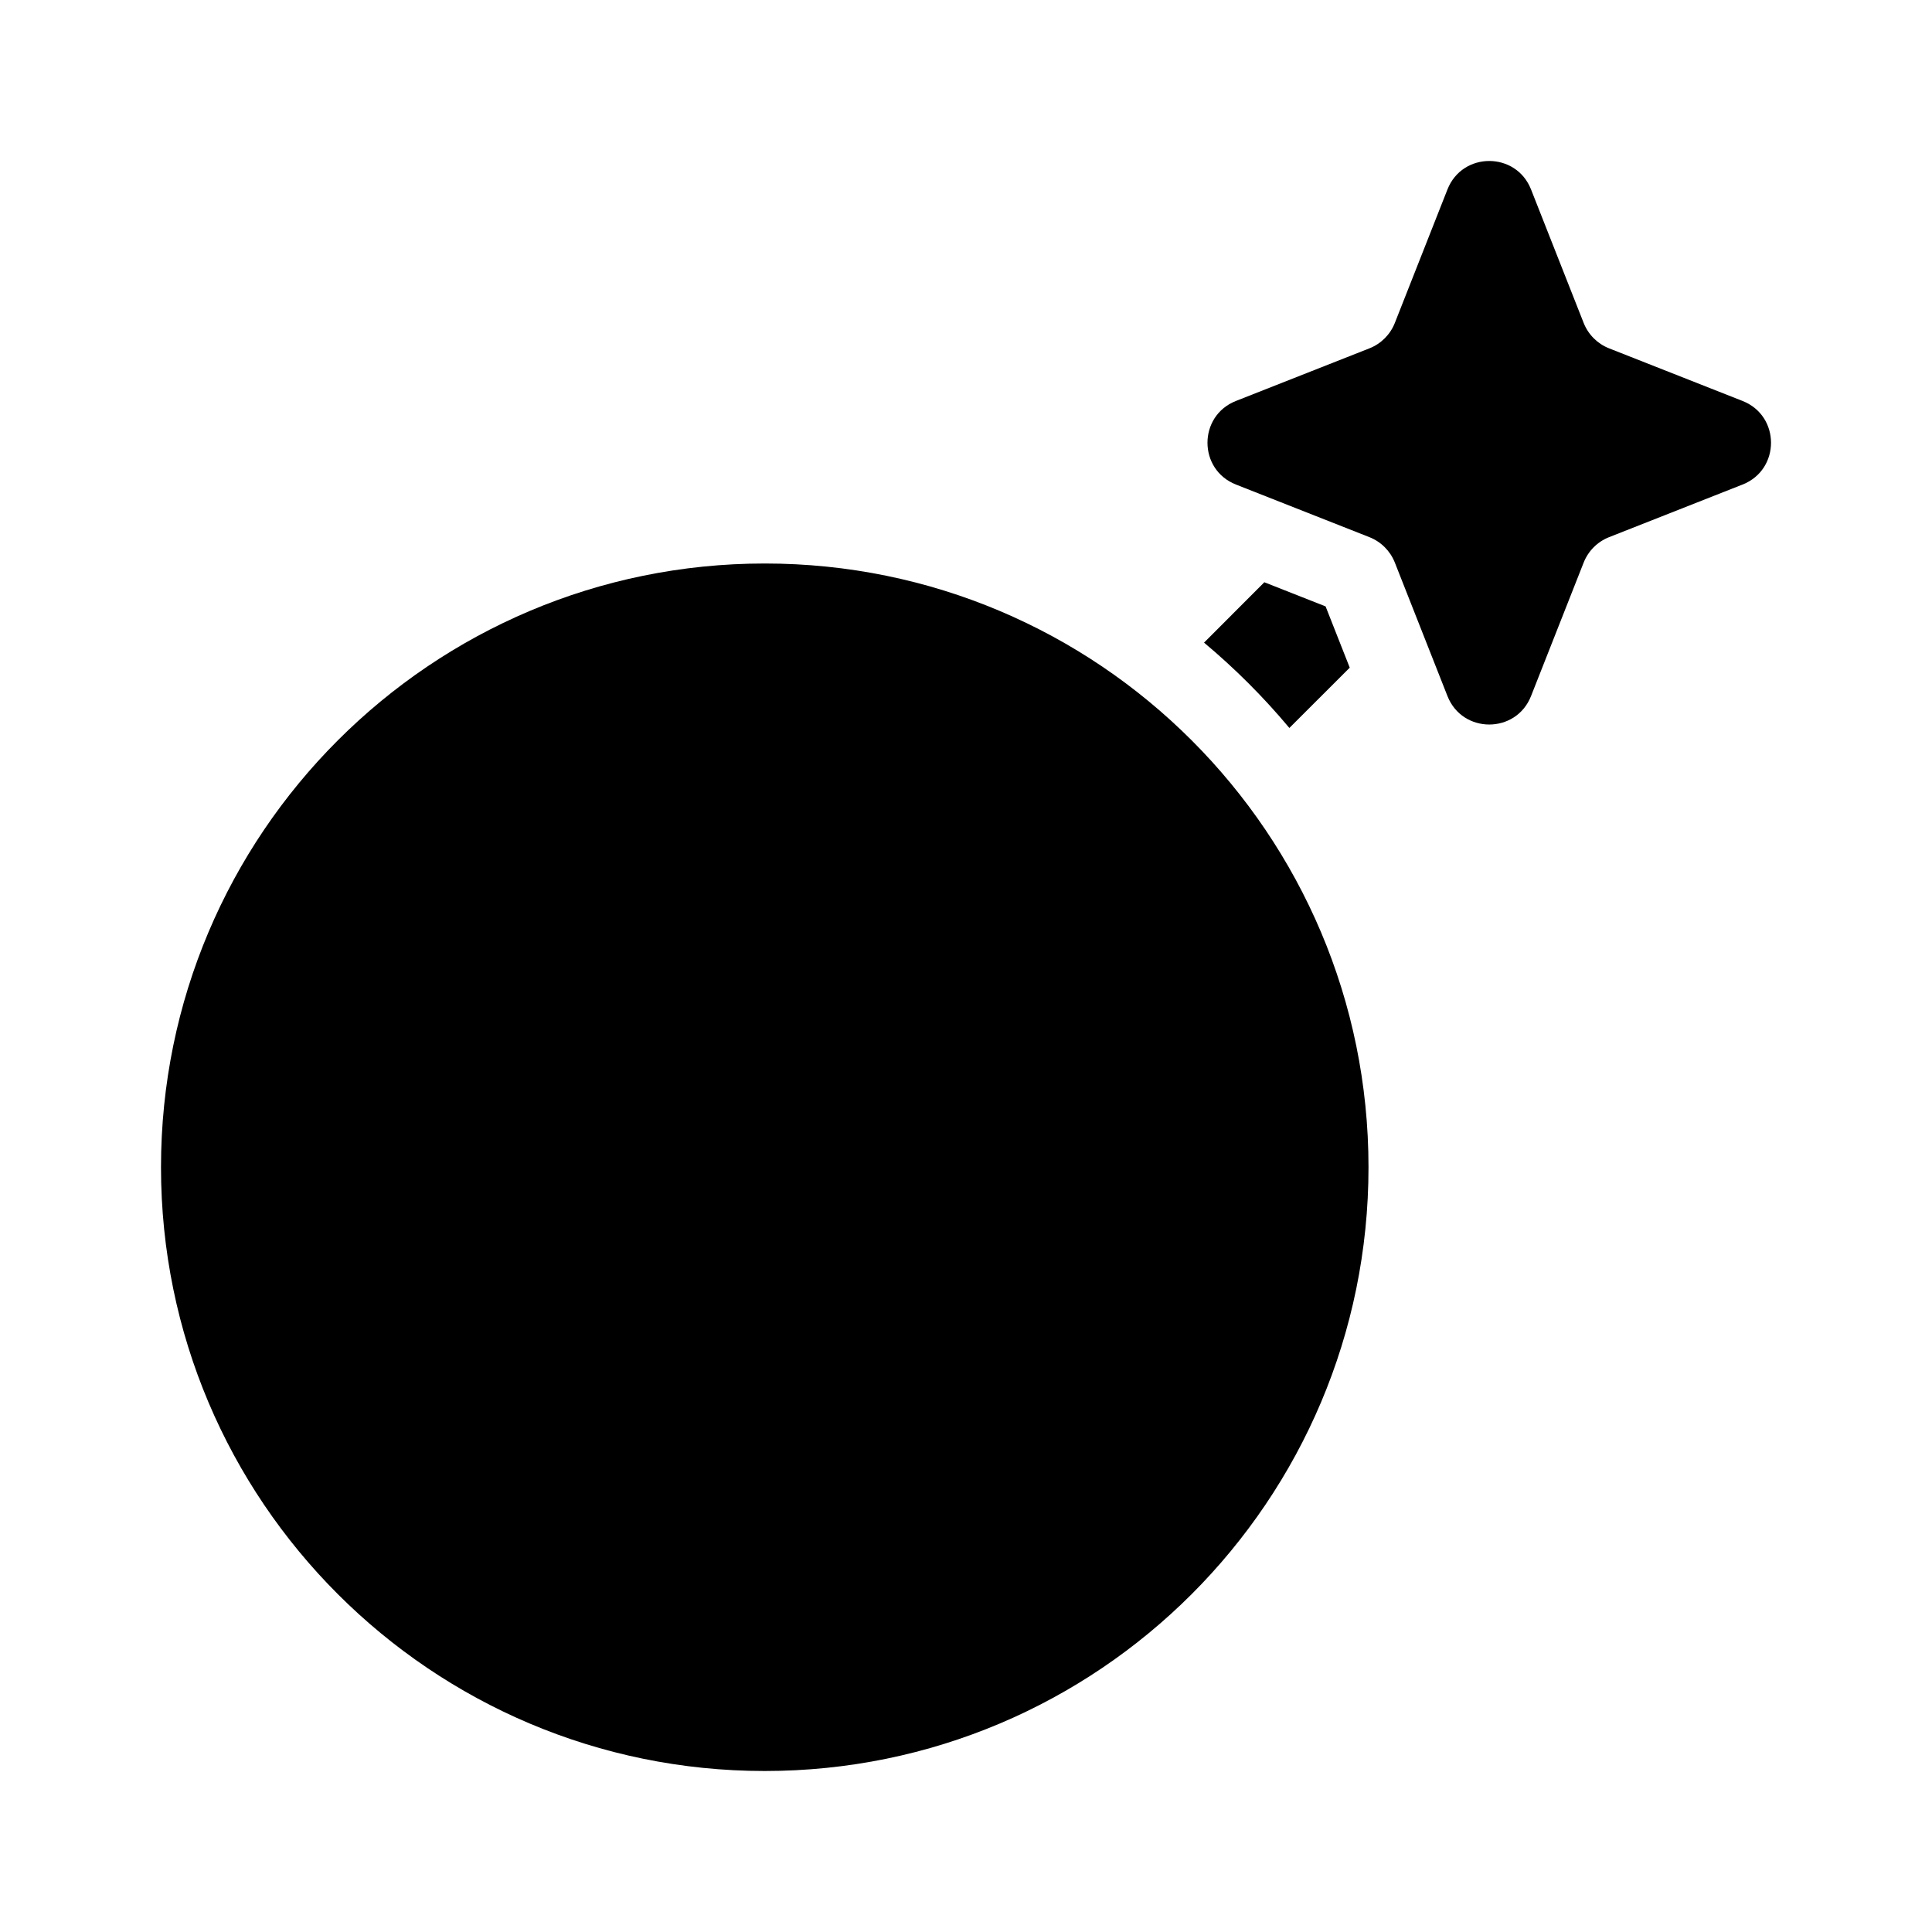
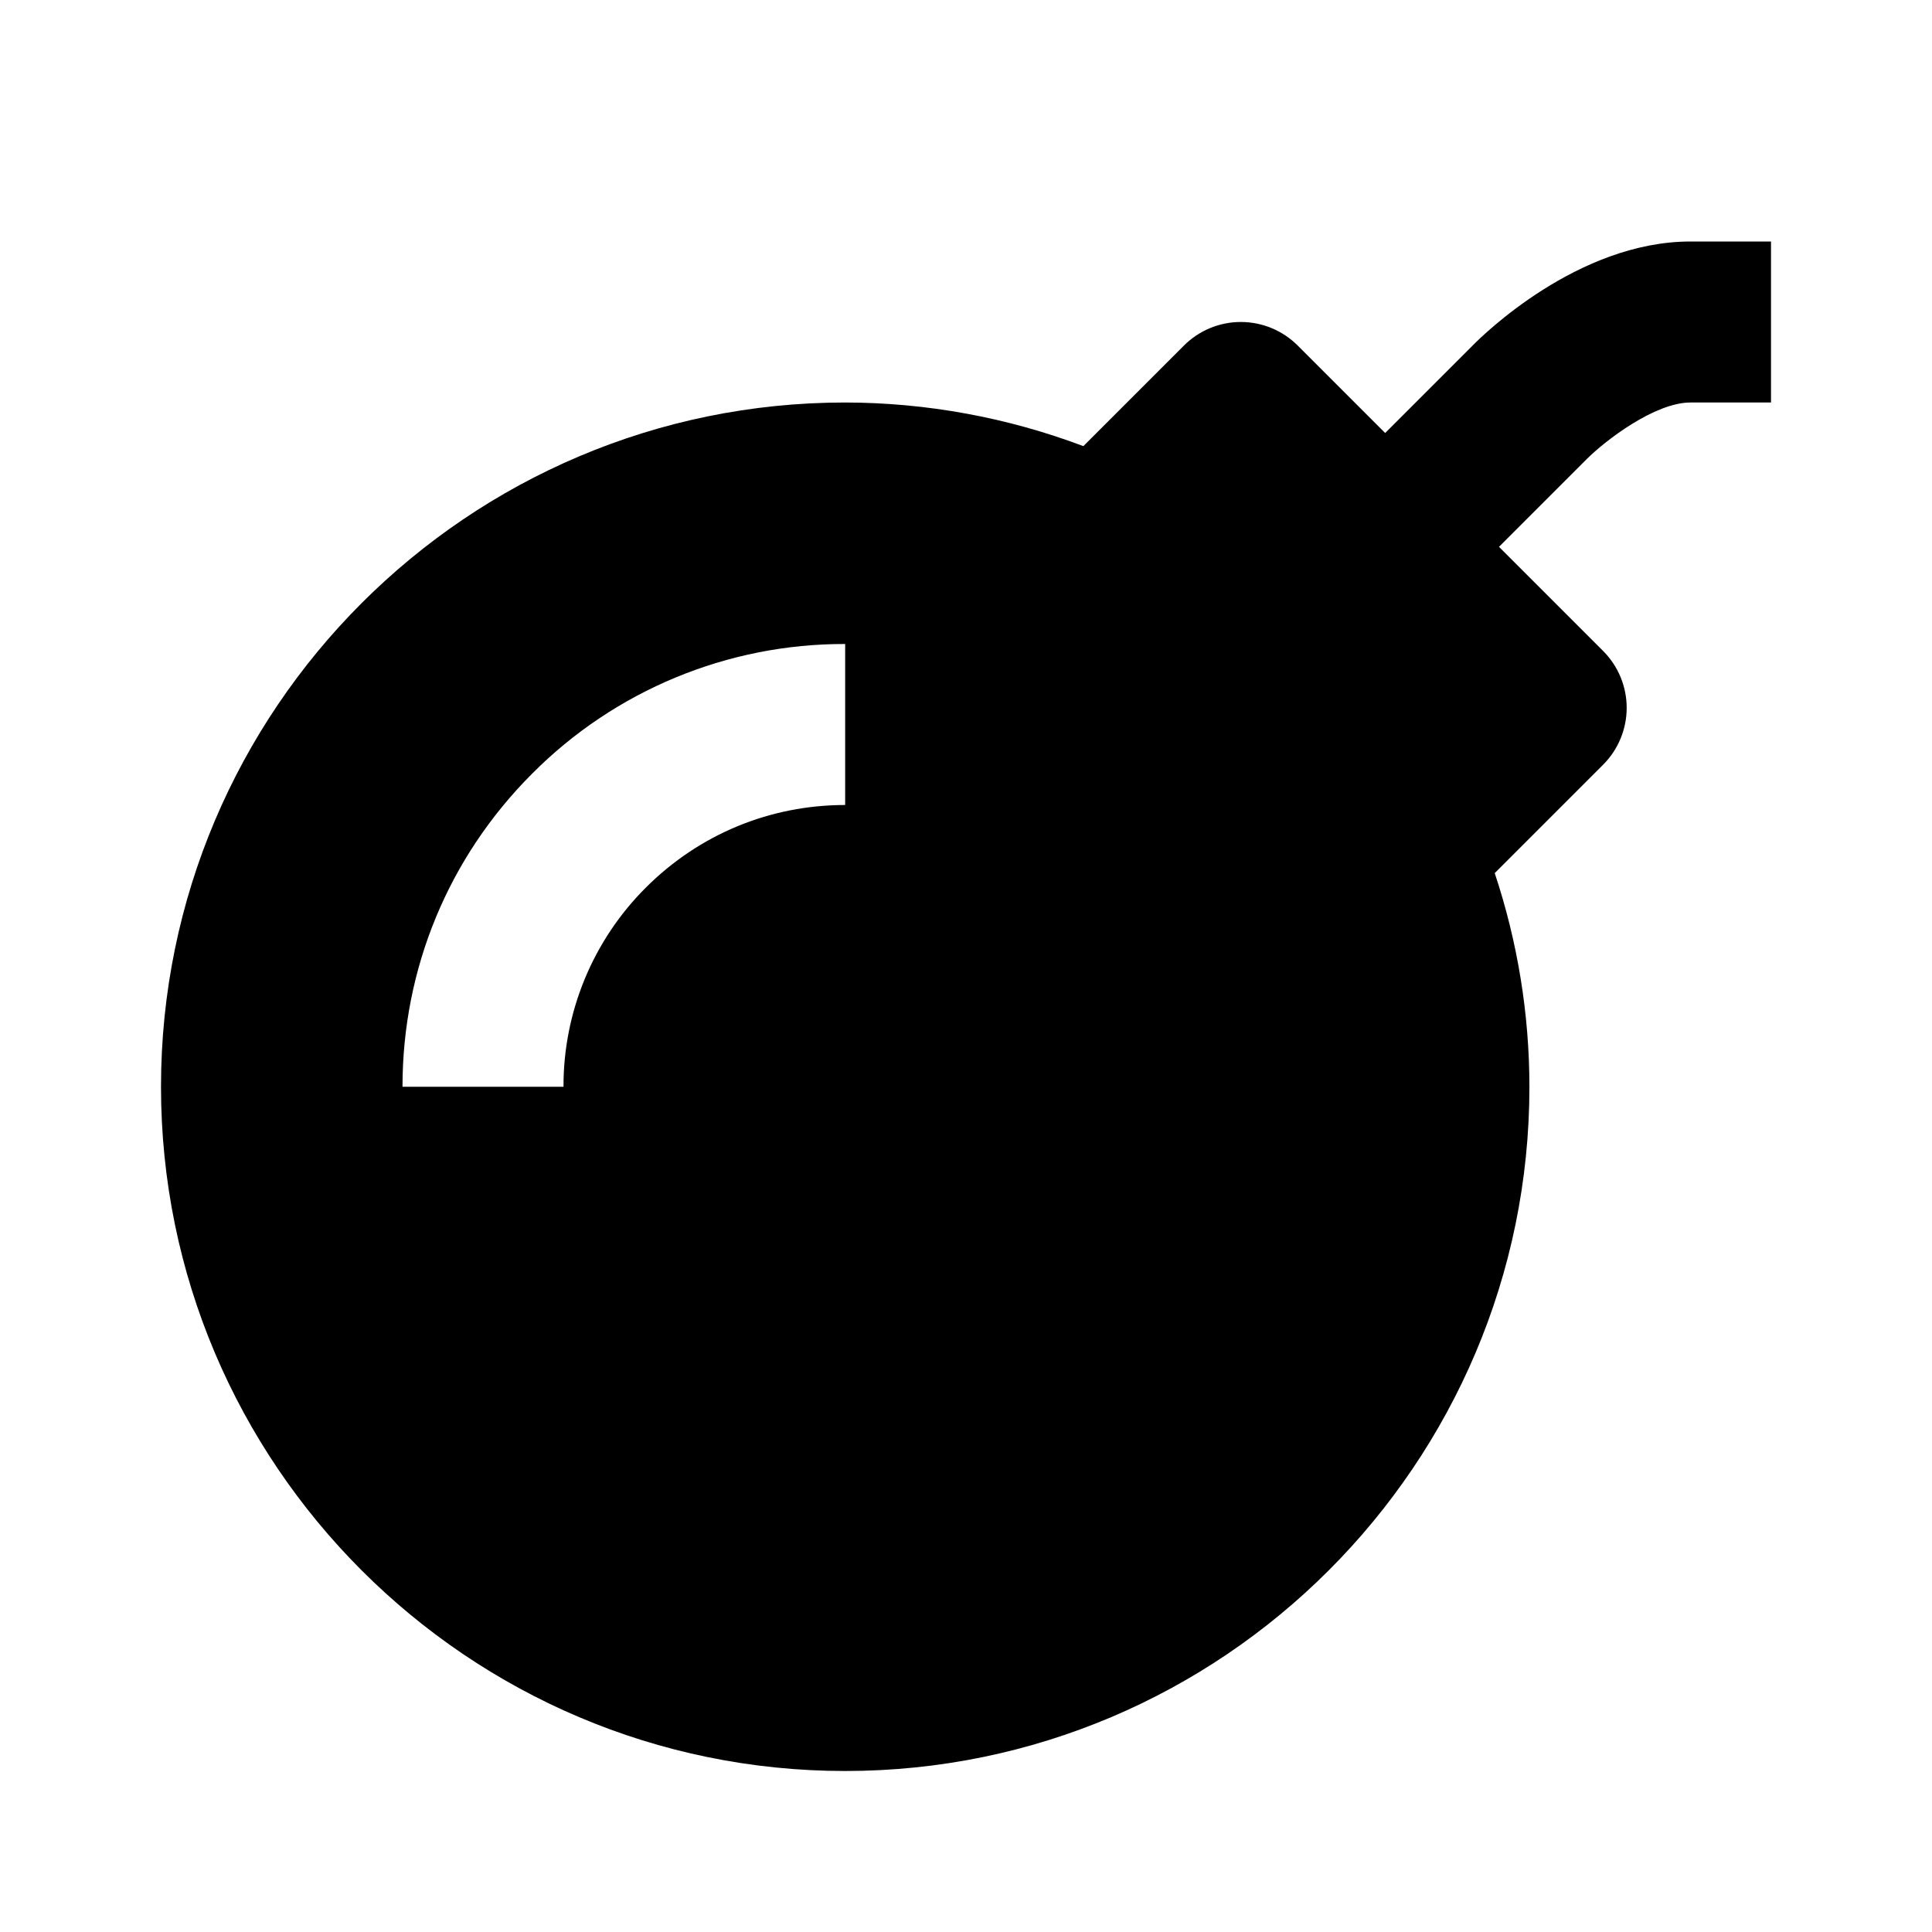
- <svg xmlns="http://www.w3.org/2000/svg" viewBox="0 0 24 24" fill="none">
-   <path d="M17 14.5C17 18.642 13.642 22 9.5 22C5.358 22 2 18.642 2 14.5C2 10.358 5.358 7 9.5 7C13.642 7 17 10.358 17 14.5Z" fill="currentColor" />
-   <path d="M17.981 2.353C18.167 1.882 18.833 1.882 19.019 2.353L19.673 4.012C19.73 4.156 19.844 4.27 19.988 4.327L21.647 4.981C22.118 5.167 22.118 5.833 21.647 6.019L19.988 6.673C19.844 6.73 19.73 6.844 19.673 6.988L19.019 8.647C18.833 9.118 18.167 9.118 17.981 8.647L17.327 6.988C17.27 6.844 17.156 6.73 17.012 6.673L15.353 6.019C14.882 5.833 14.882 5.167 15.353 4.981L17.012 4.327C17.156 4.27 17.27 4.156 17.327 4.012L17.981 2.353Z" fill="currentColor" />
-   <path d="M16.017 9.043L16.767 8.294L16.467 7.533L15.706 7.233L14.957 7.983C15.341 8.304 15.696 8.659 16.017 9.043Z" fill="currentColor" />
+ <svg xmlns="http://www.w3.org/2000/svg" fill="currentColor" viewBox="0 0 24 24">
+   <path d="m18.293 4.293-1.086 1.086-1.086-1.086a.999.999 0 0 0-1.414 0l-1.249 1.249A8.427 8.427 0 0 0 10.499 5C5.813 5 2 8.813 2 13.5S5.813 22 10.499 22s8.5-3.813 8.5-8.5a8.42 8.42 0 0 0-.431-2.654L19.914 9.5a.999.999 0 0 0 0-1.414l-1.293-1.293 1.09-1.09C19.94 5.474 20.556 5 21 5h1V3h-1c-1.4 0-2.584 1.167-2.707 1.293zM10.499 10c-.935 0-1.813.364-2.475 1.025A3.48 3.48 0 0 0 7 13.5H5c0-1.468.571-2.849 1.609-3.888A5.464 5.464 0 0 1 10.499 8v2z" />
</svg>
